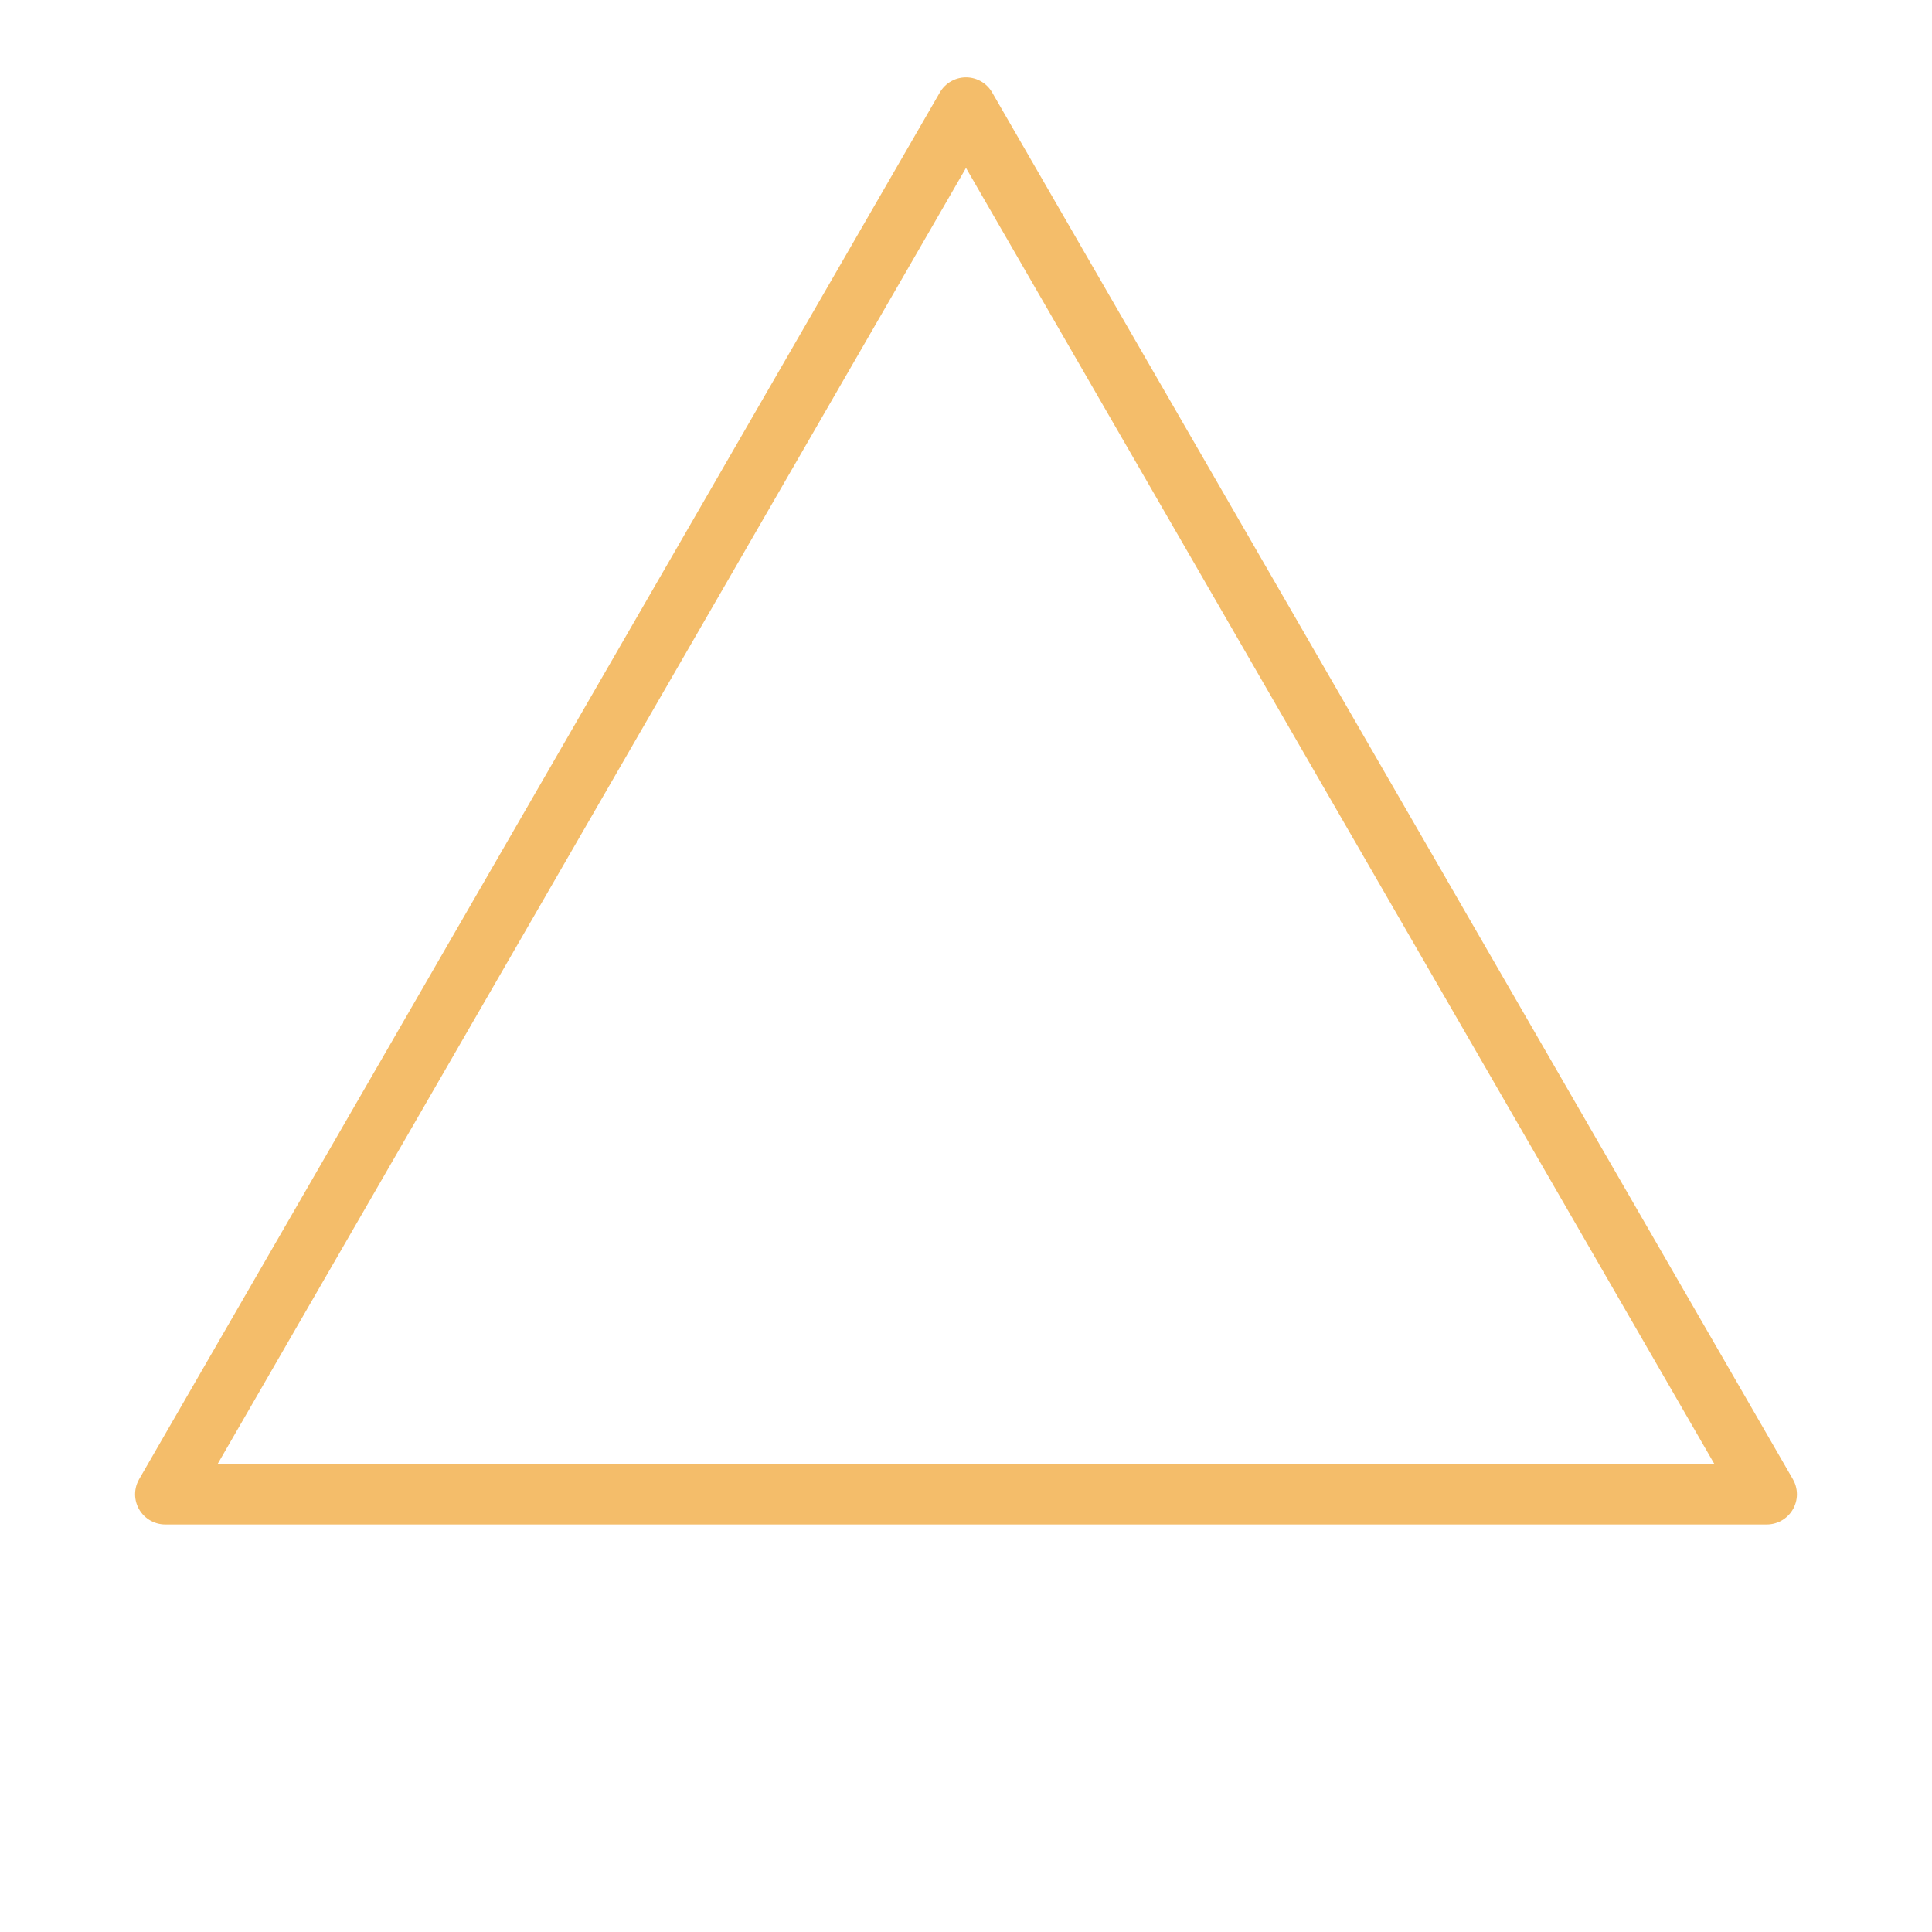
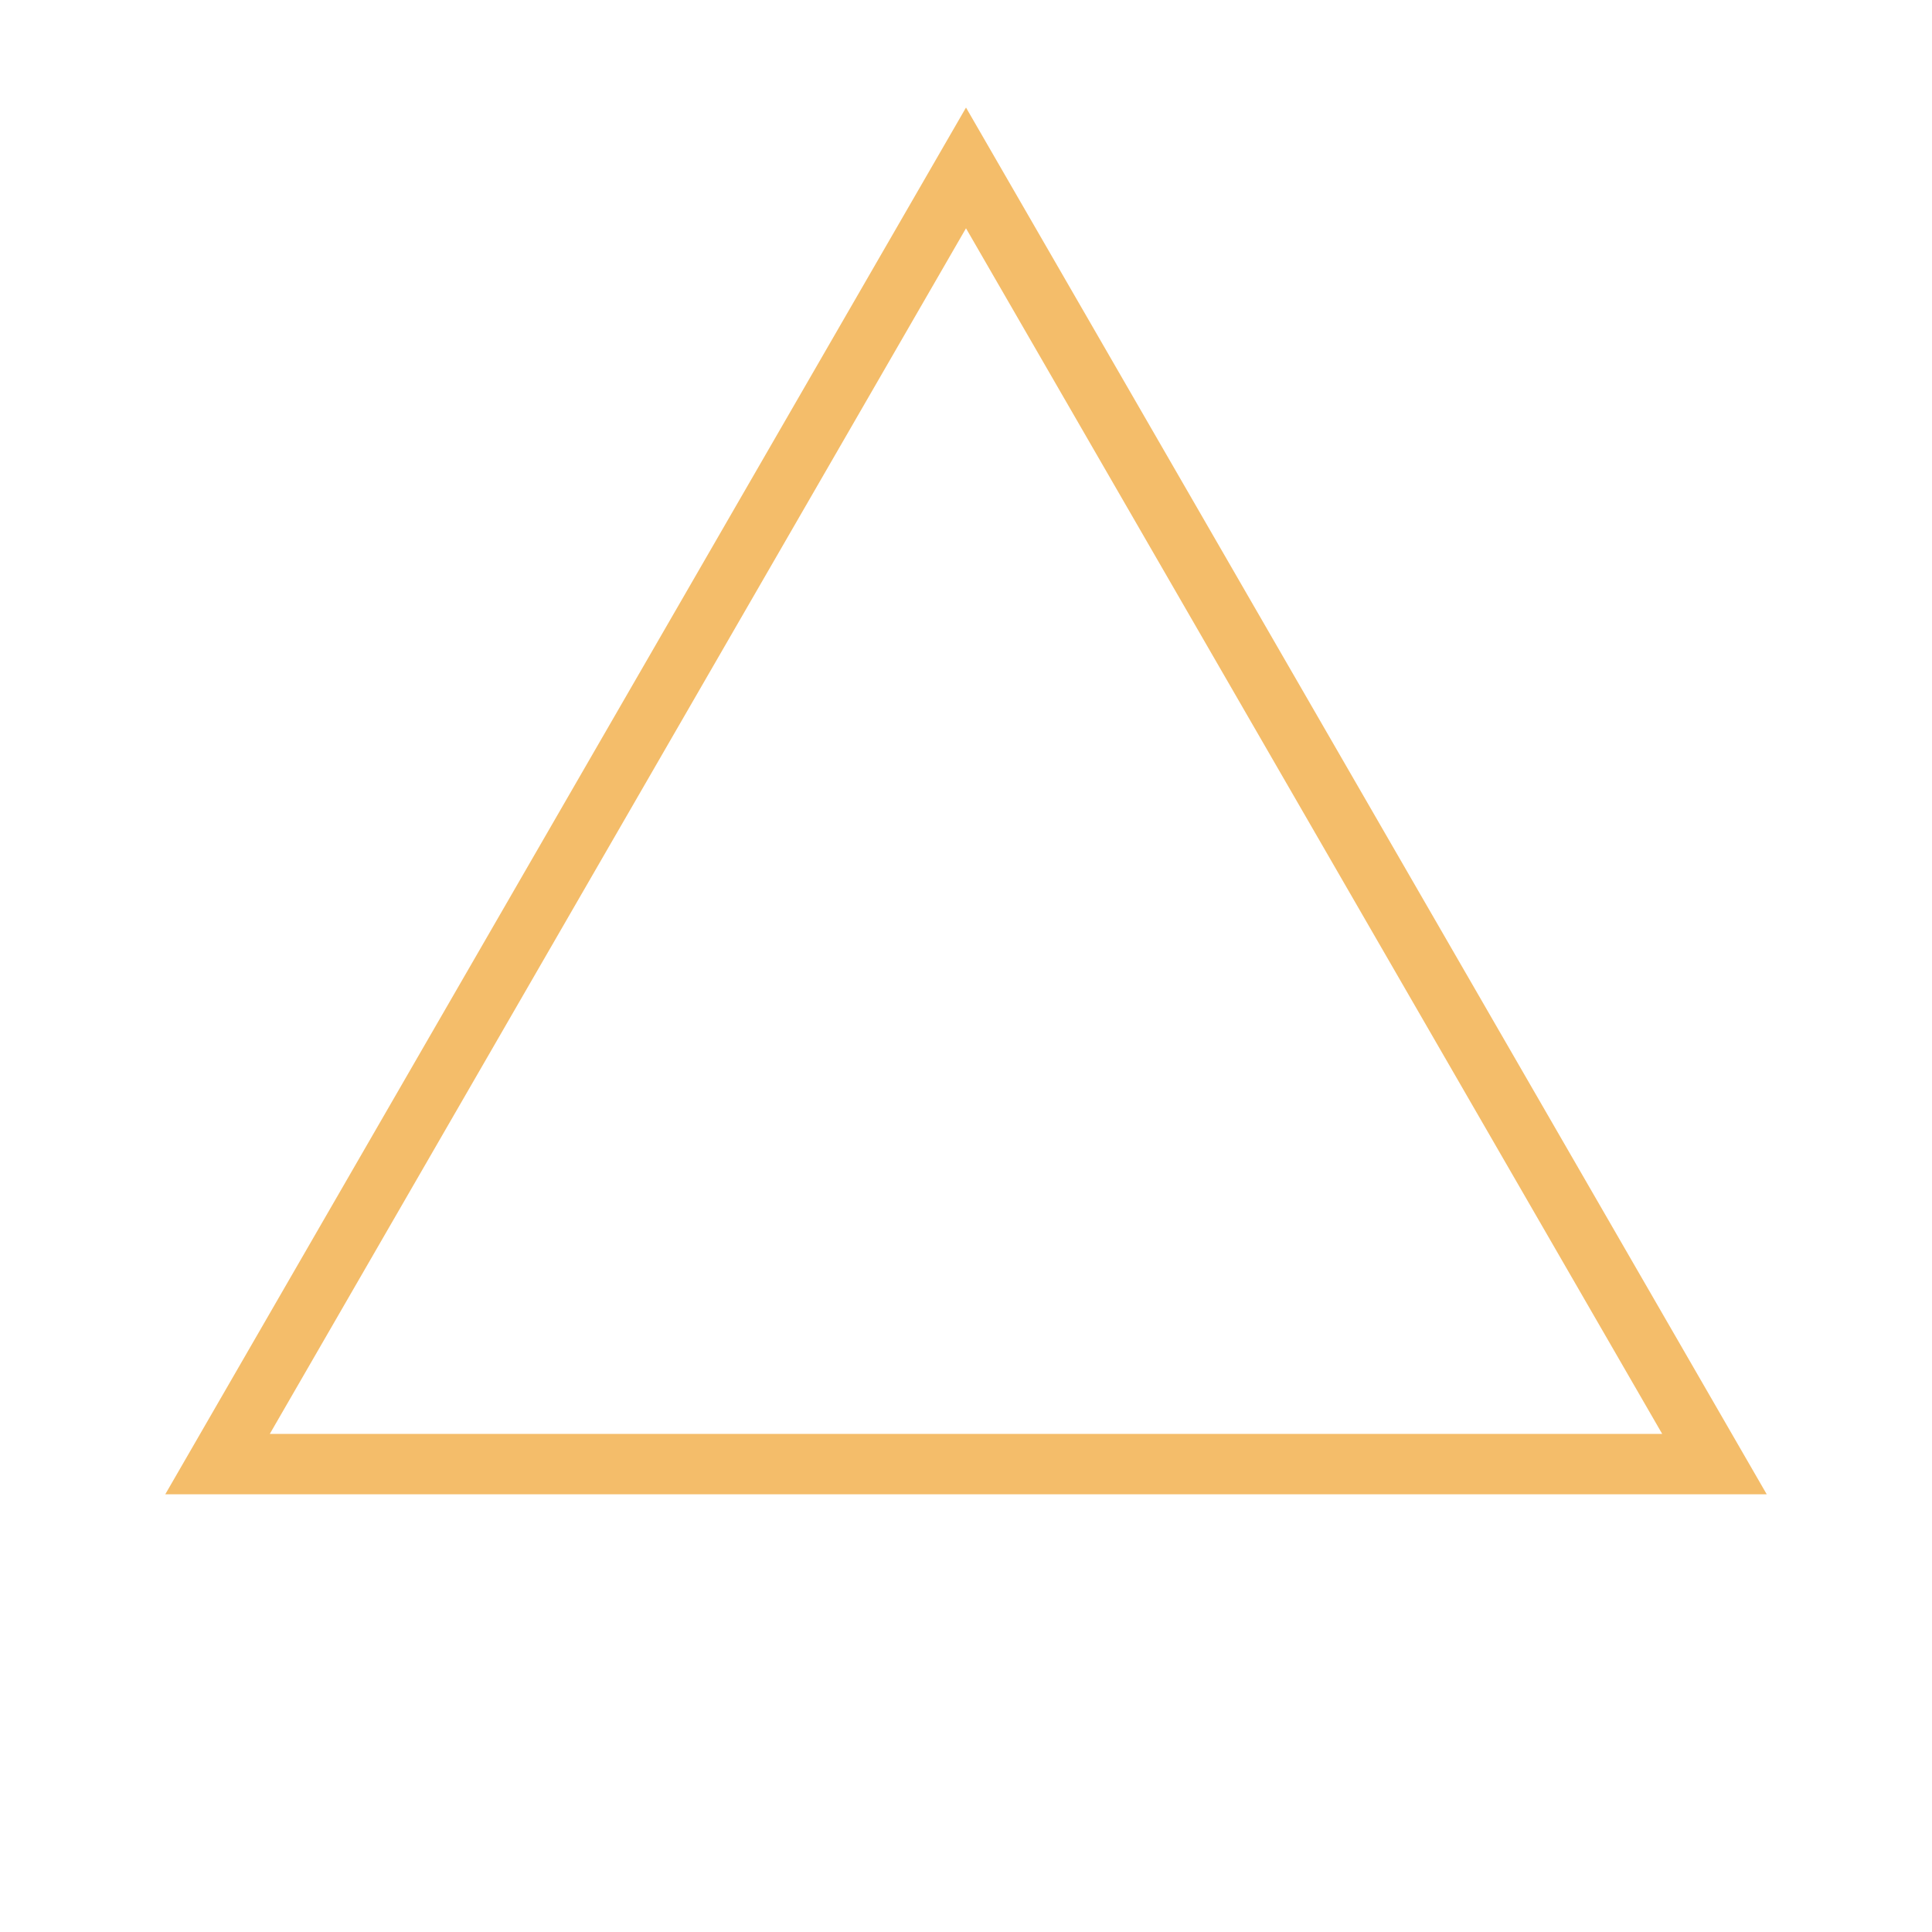
<svg xmlns="http://www.w3.org/2000/svg" viewBox="0 0 1024 1024" width="1024" height="1024">
-   <polygon points="512.0,57.0 936.4,792.0 87.6,792.0" fill="none" stroke="#F4BD6A" stroke-width="32" stroke-linejoin="round" />
+   <path d="M512.0,57.0 L936.4,792.0 L87.6,792.0Z M512.0,121.0 L881.0,760.0 L143.0,760.0Z" fill="#F4BD6A" fill-rule="evenodd" />
</svg>
